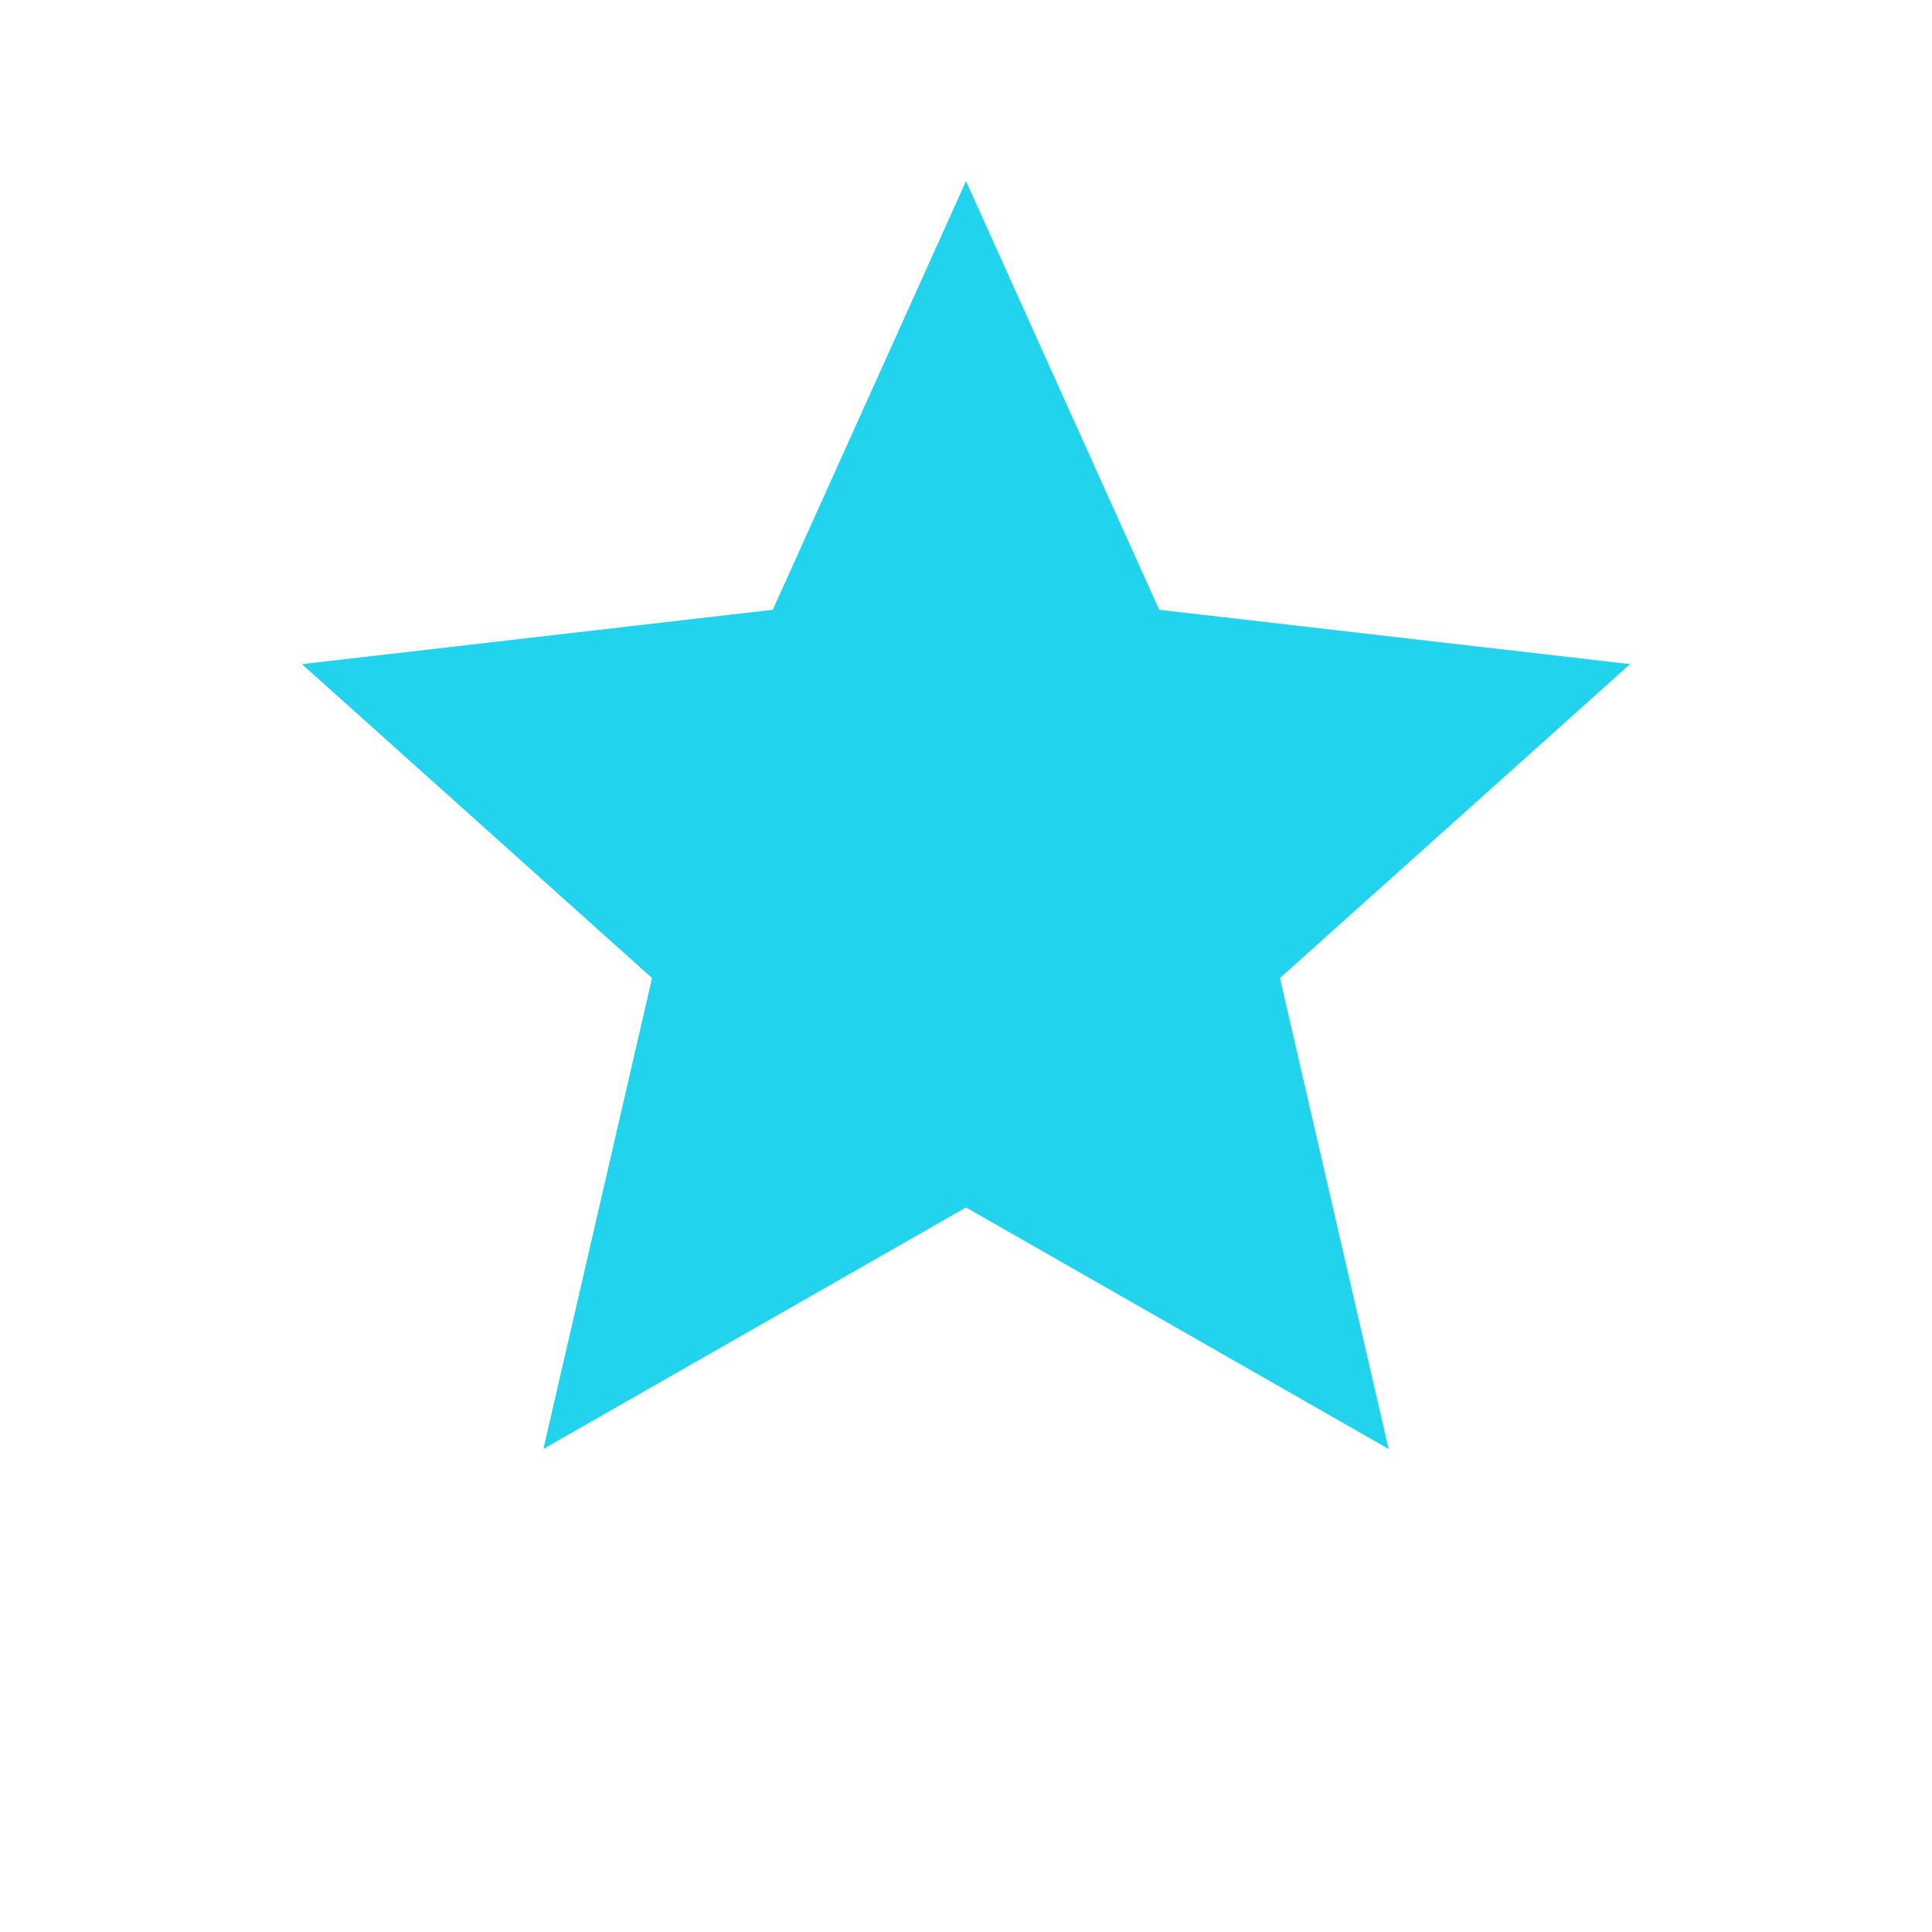
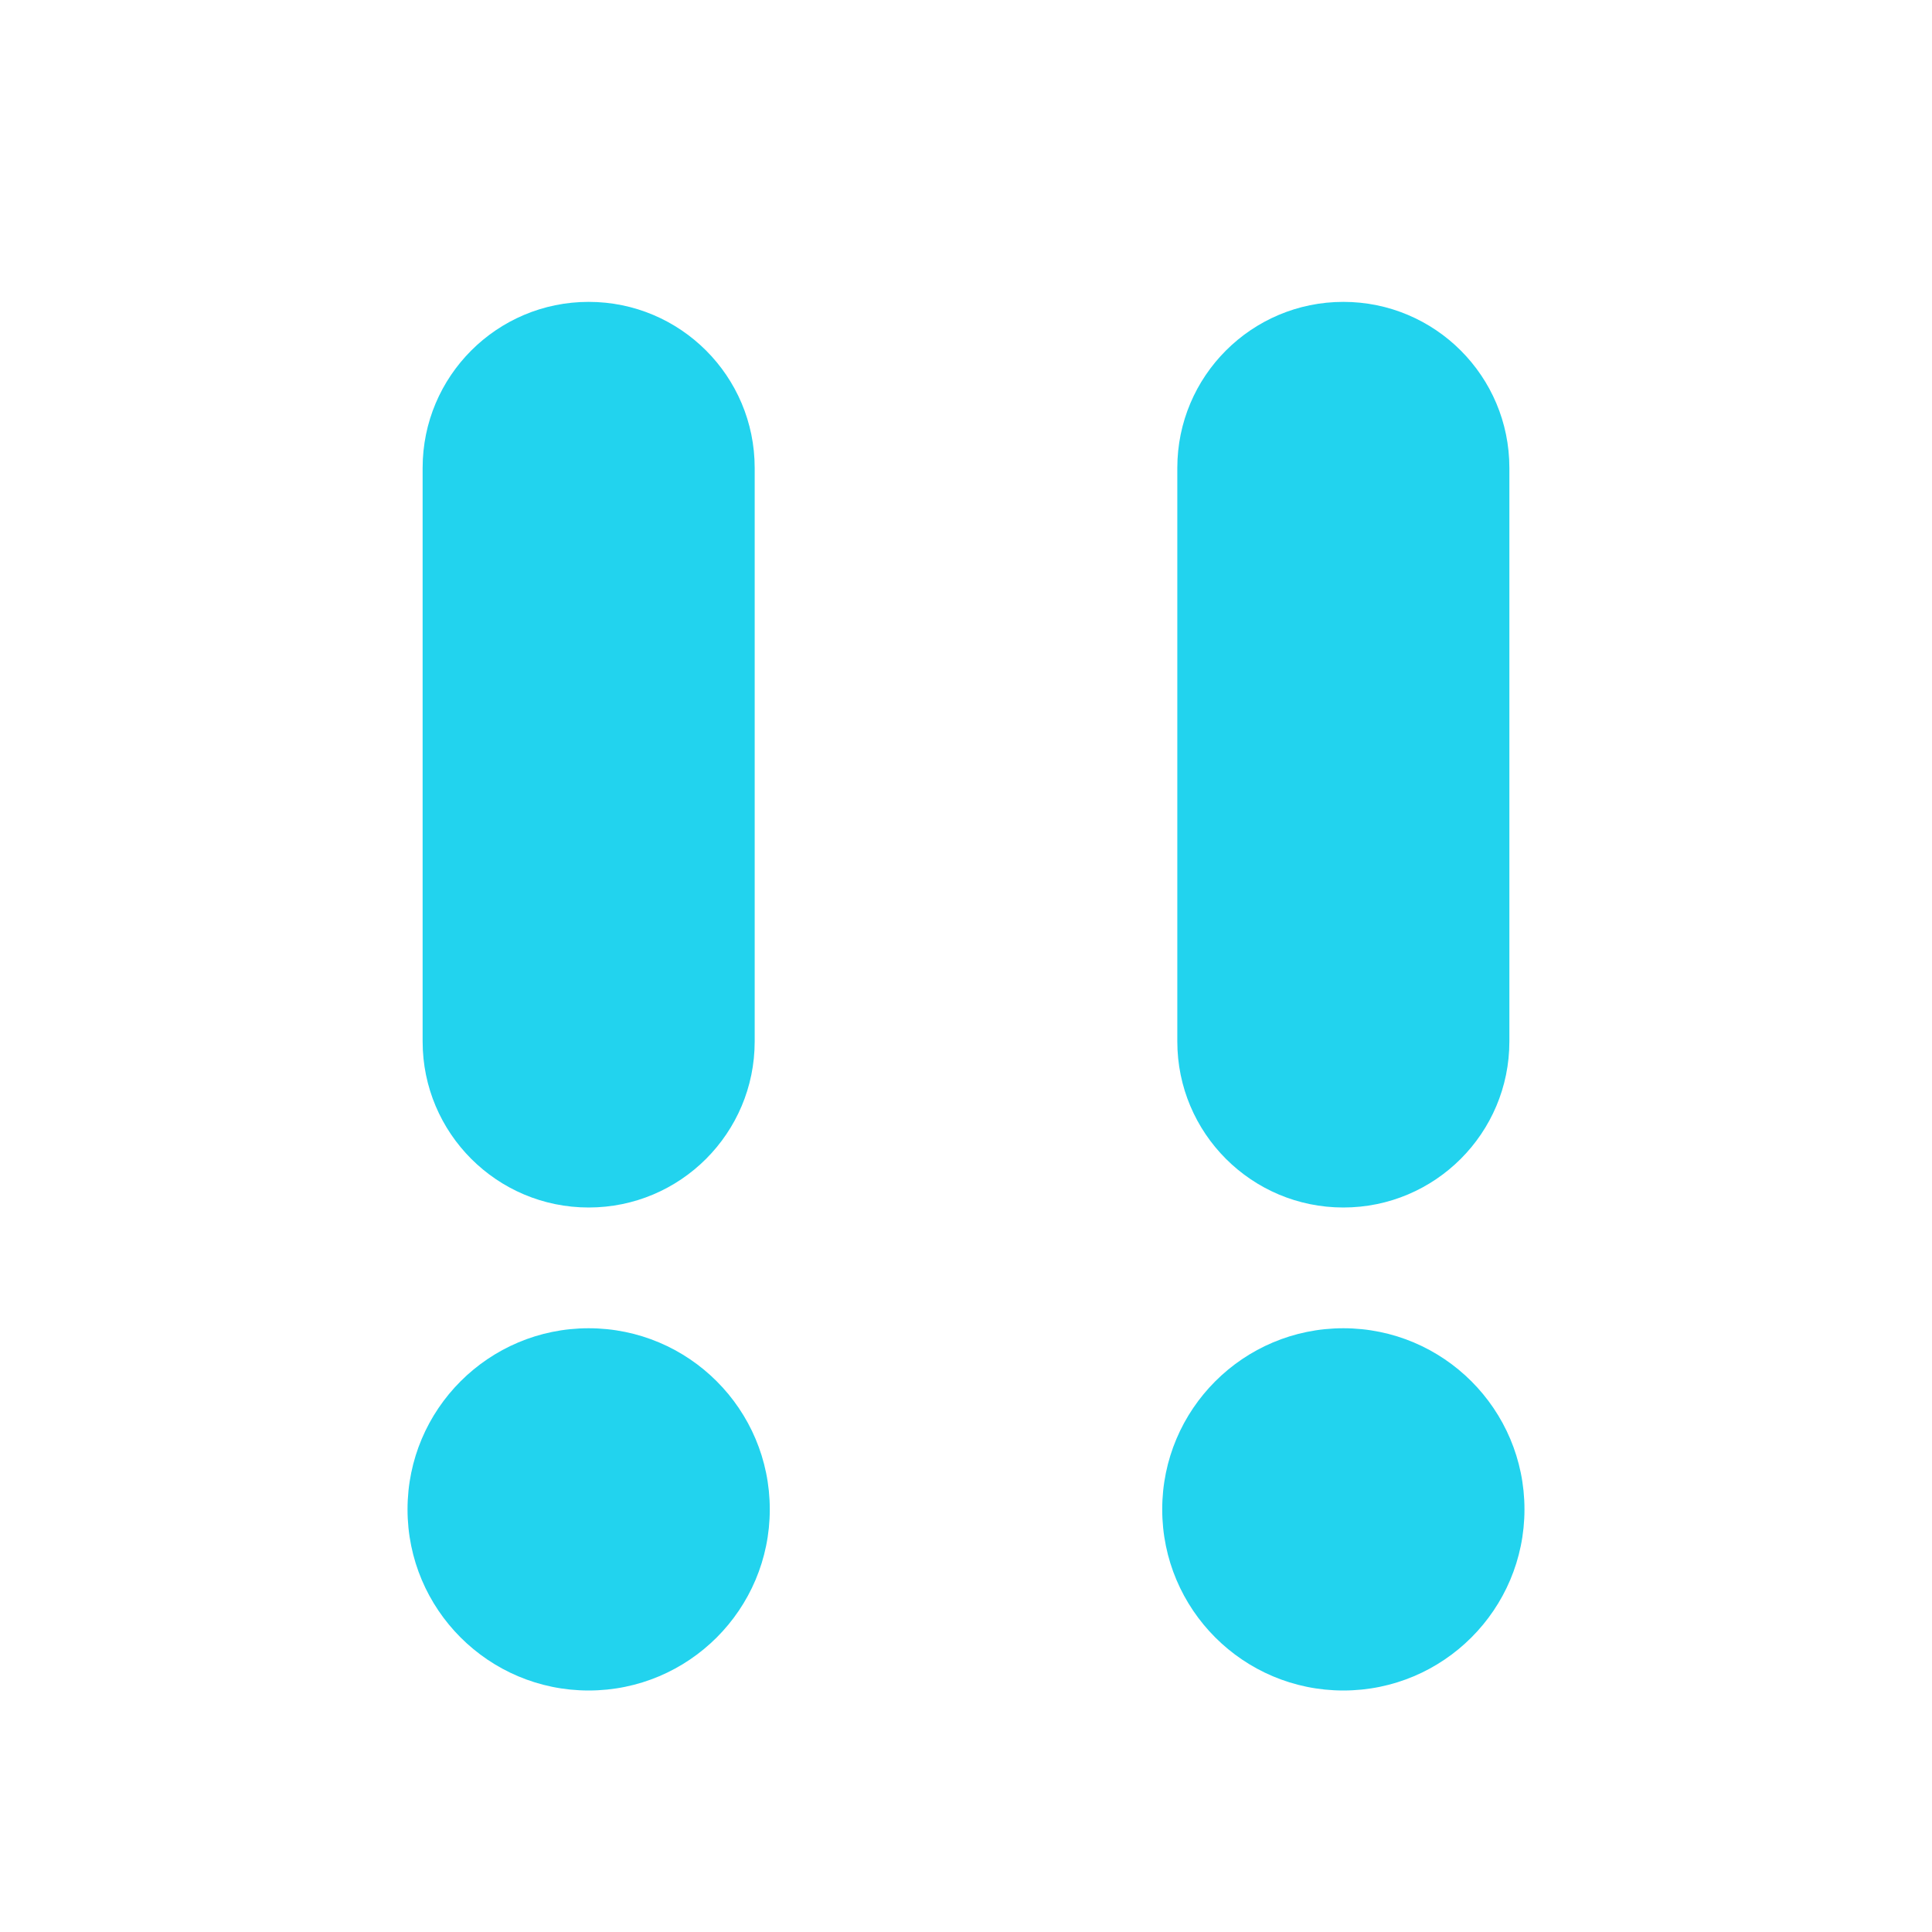
- <svg xmlns="http://www.w3.org/2000/svg" viewBox="0 0 32 32" role="img" aria-label="!!">
-   <path d="M16 3l3.2 7.1L27 11l-5.8 5.2L23 24l-7-4-7 4 1.8-7.8L5 11l7.8-.9z" fill="#22d3ee" stroke="none" stroke-width="0" stroke-linecap="round" stroke-linejoin="round" />
+ <svg xmlns="http://www.w3.org/2000/svg" viewBox="0 0 32 32" role="img" aria-label="Brilliant">
+   <rect x="7" y="5" width="5.5" height="15" rx="2.75" fill="#22d3ee" />
+   <circle cx="9.75" cy="25" r="3" fill="#22d3ee" />
+   <rect x="19.5" y="5" width="5.5" height="15" rx="2.75" fill="#22d3ee" />
+   <circle cx="22.25" cy="25" r="3" fill="#22d3ee" />
</svg>
